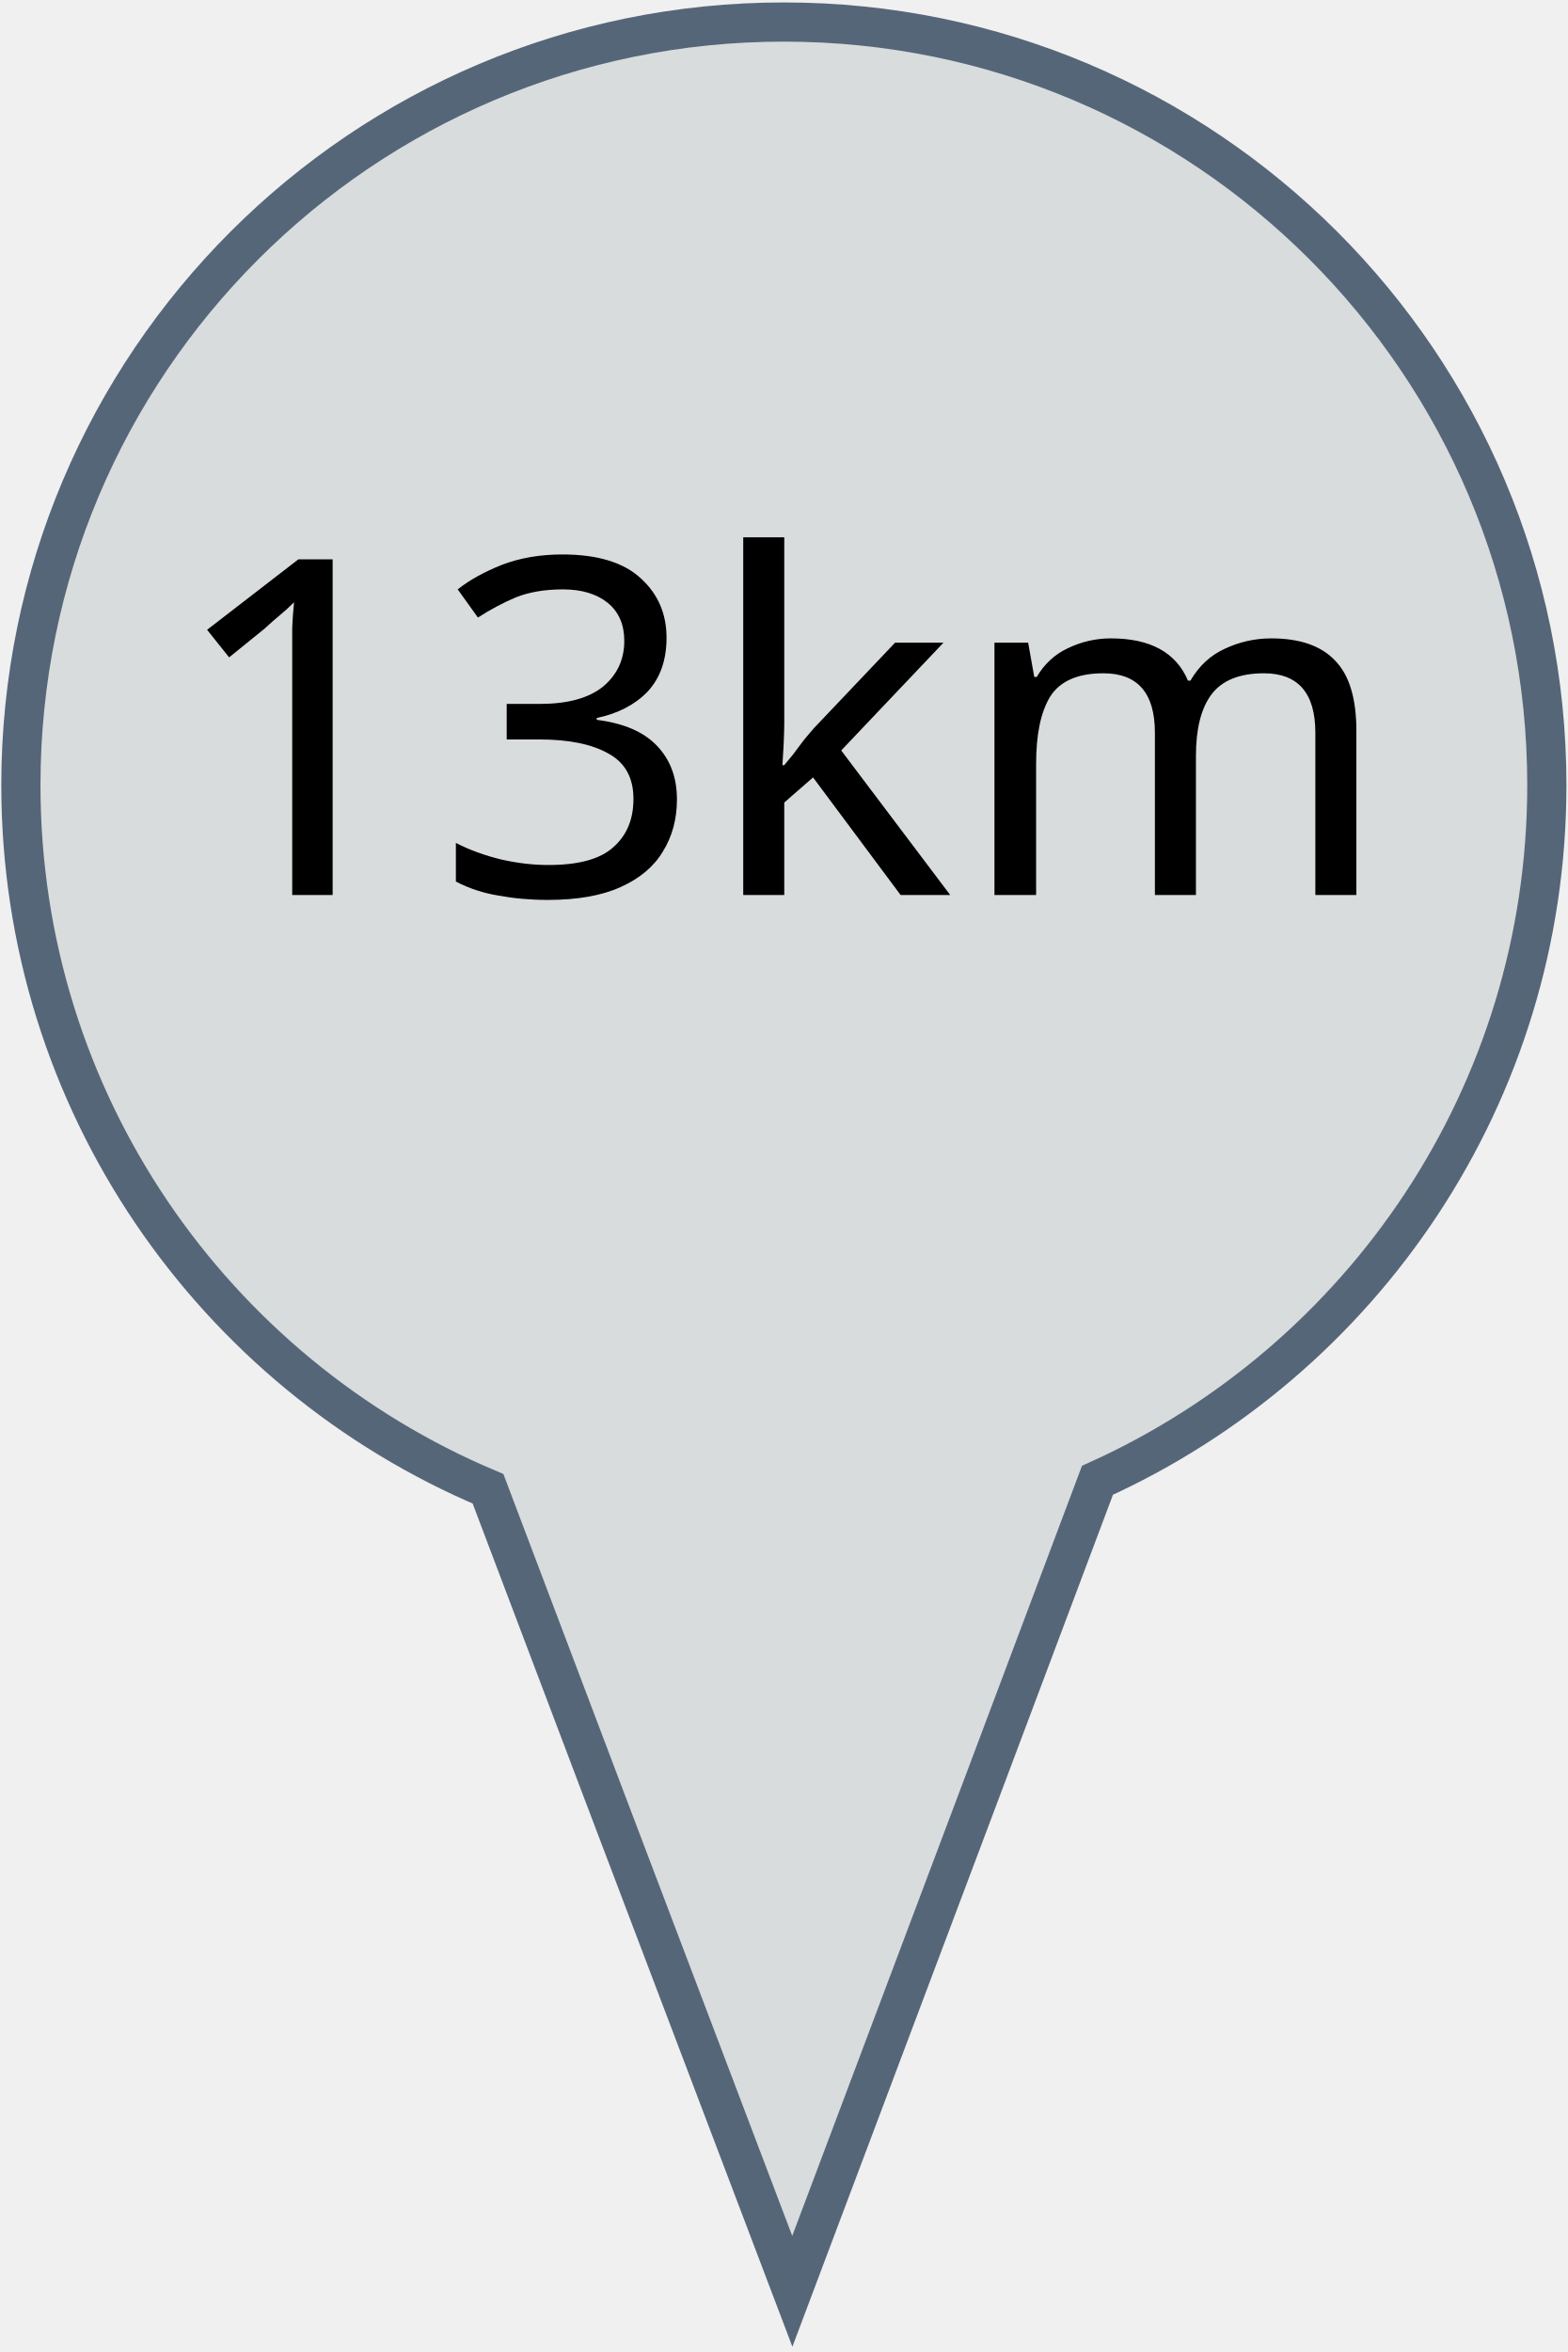
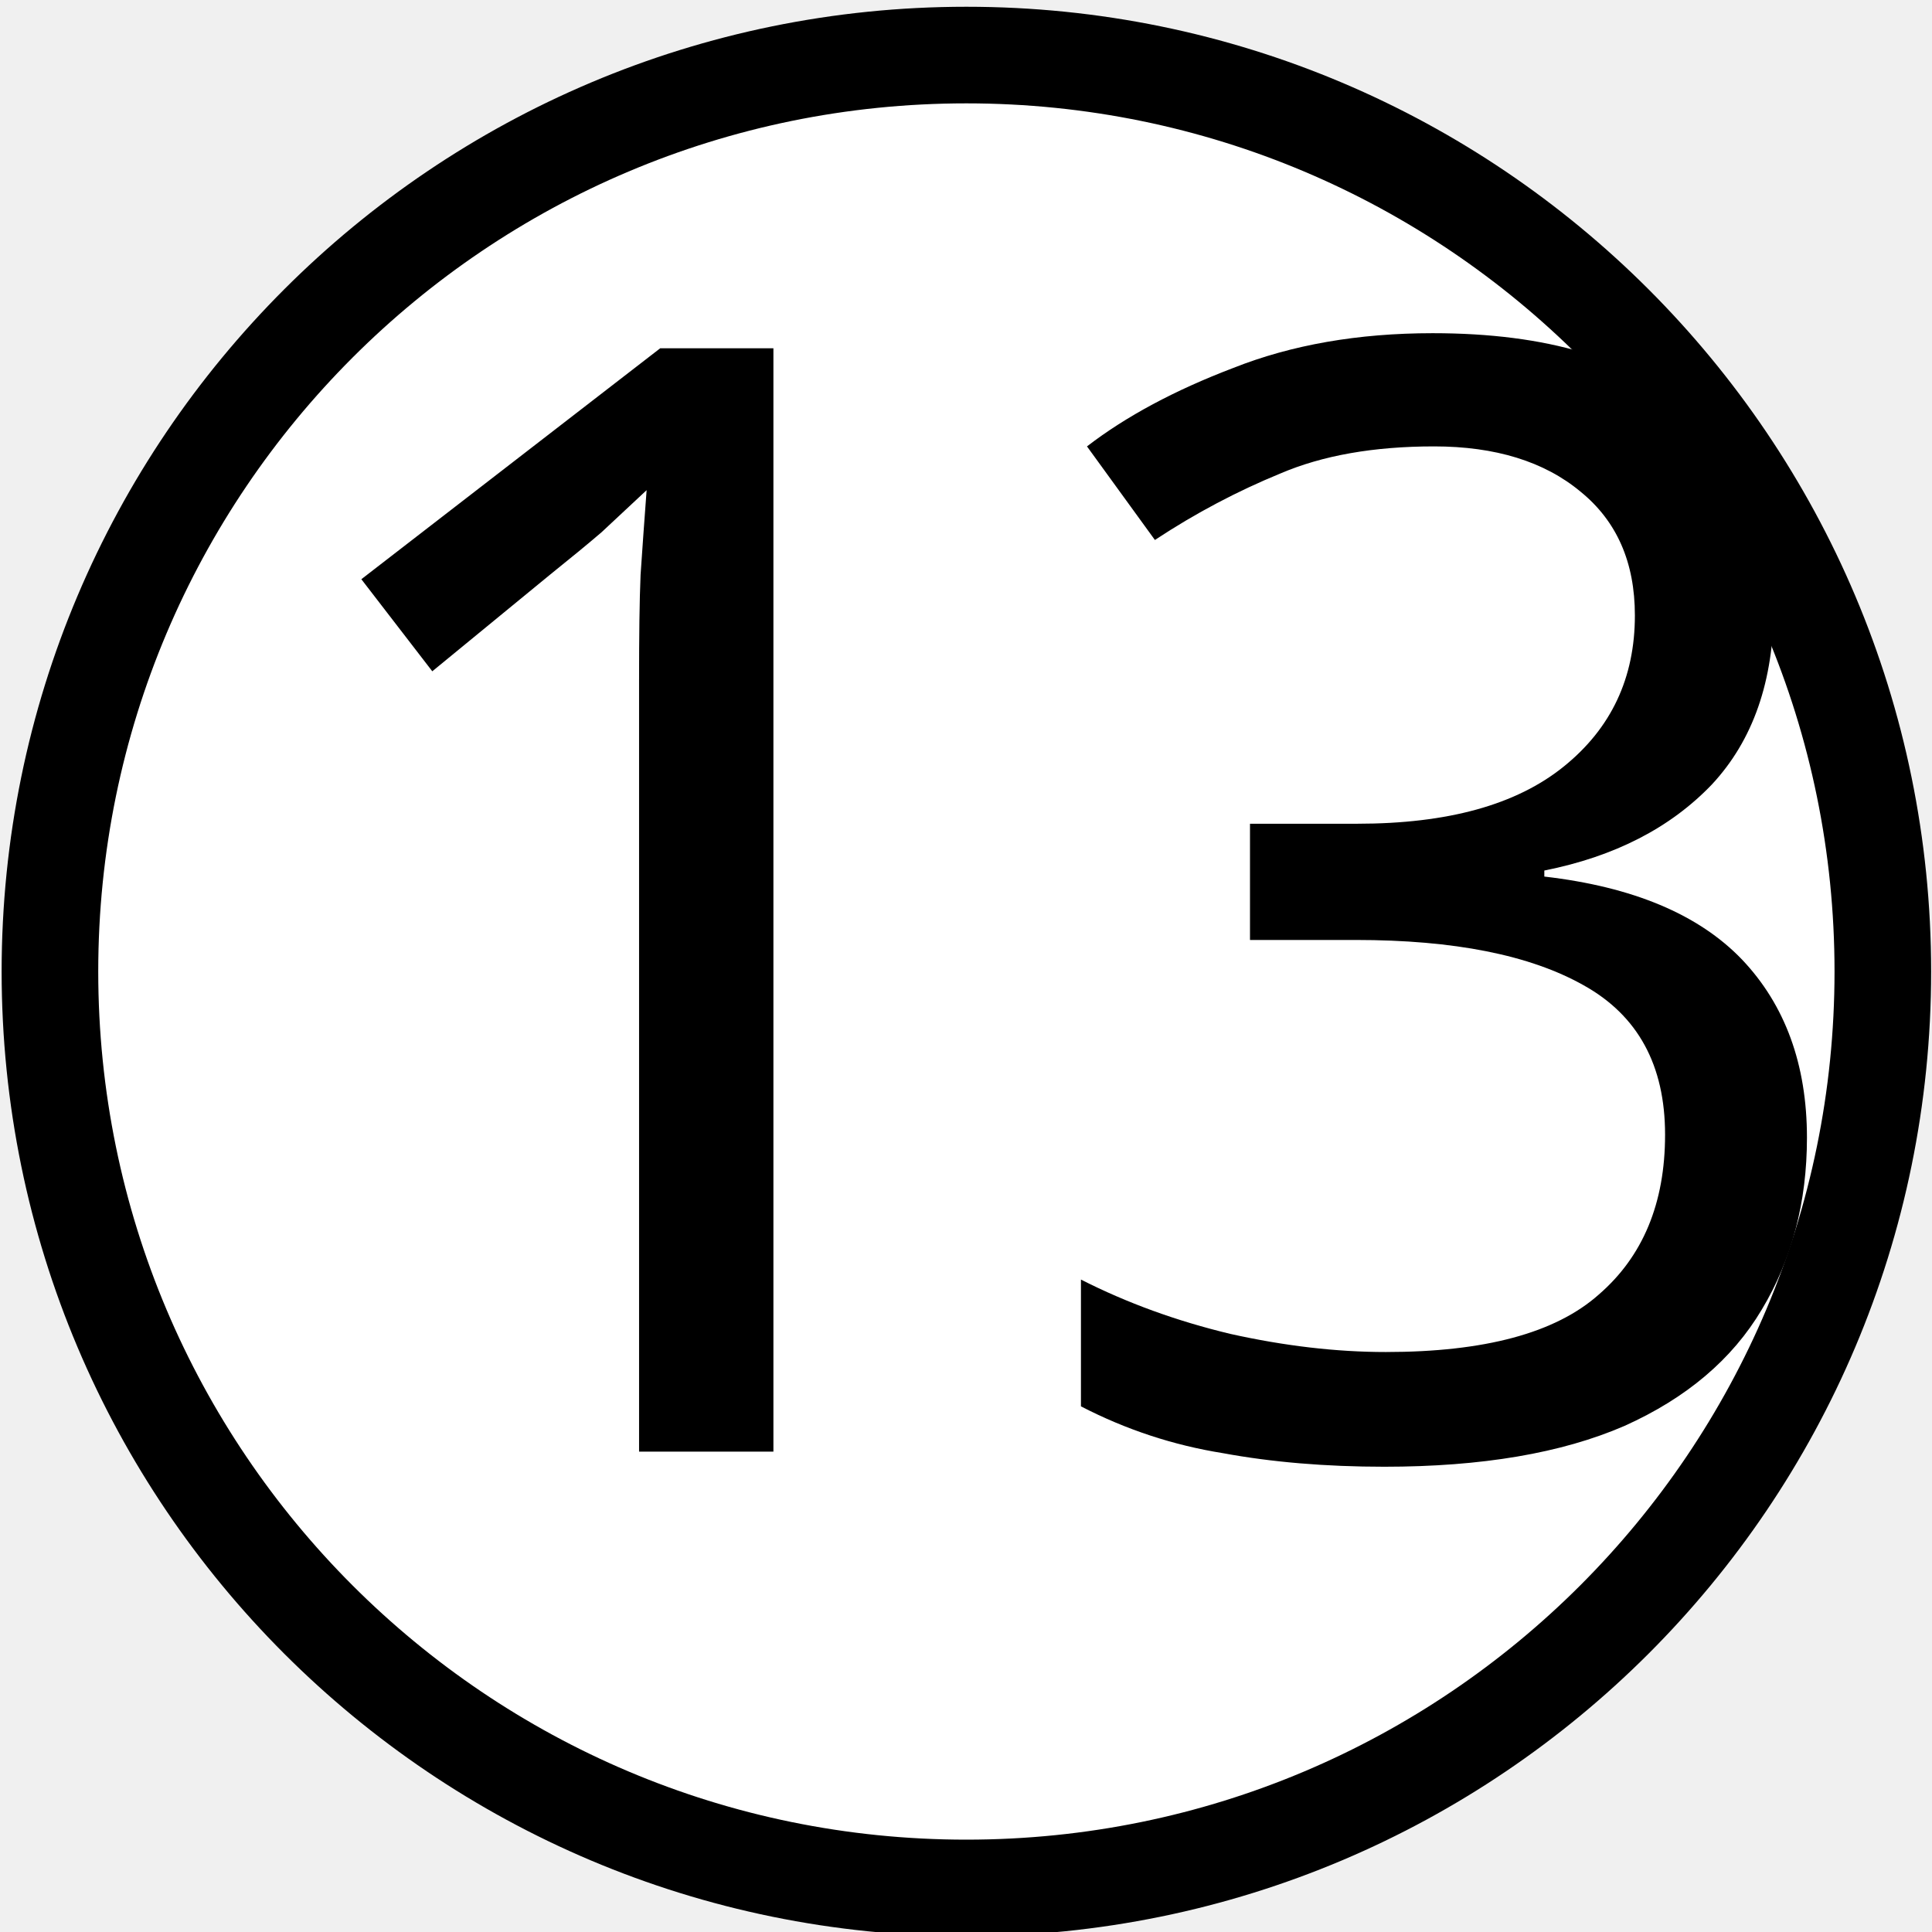
- <svg xmlns="http://www.w3.org/2000/svg" version="1.1" id="Calque_1" x="0px" y="0px" width="40px" height="60px" viewBox="0 0 40 60" enable-background="new 0 0 40 60" xml:space="preserve">
-   <path fill="#D8DCDD" stroke="#566679" stroke-miterlimit="10" d="M39.468,20.03C39.468,9.278,30.752,0.562,20,0.562  S0.533,9.278,0.533,20.03c0,8.075,4.917,15,11.919,17.949l2.969,7.842l4.795,12.631l4.761-12.642l3.025-8.047  C34.759,34.709,39.468,27.926,39.468,20.03z" />
-   <rect y="14" fill="none" width="40.125" height="10.5" />
-   <text transform="matrix(1 0 0 1 4.2217 22.832)" font-family="'CenturyGothic-Bold'" font-size="12">13km</text>
+ <svg xmlns="http://www.w3.org/2000/svg" version="1.1" id="Calque_1" x="0px" y="0px" width="20px" height="20px" viewBox="0 0 20 20" enable-background="new 0 0 20 20" xml:space="preserve">
+   <circle fill="#FFFFFF" stroke="#000000" stroke-miterlimit="10" cx="10.004" cy="10.057" r="9.487" />
+   <rect y="3.667" fill="none" width="19.949" height="14.208" />
+   <text transform="matrix(1 0 0 1 2.3188 15.0273)" font-family="'MyriadPro-Regular'" font-size="16" letter-spacing="-1">13</text>
</svg>
